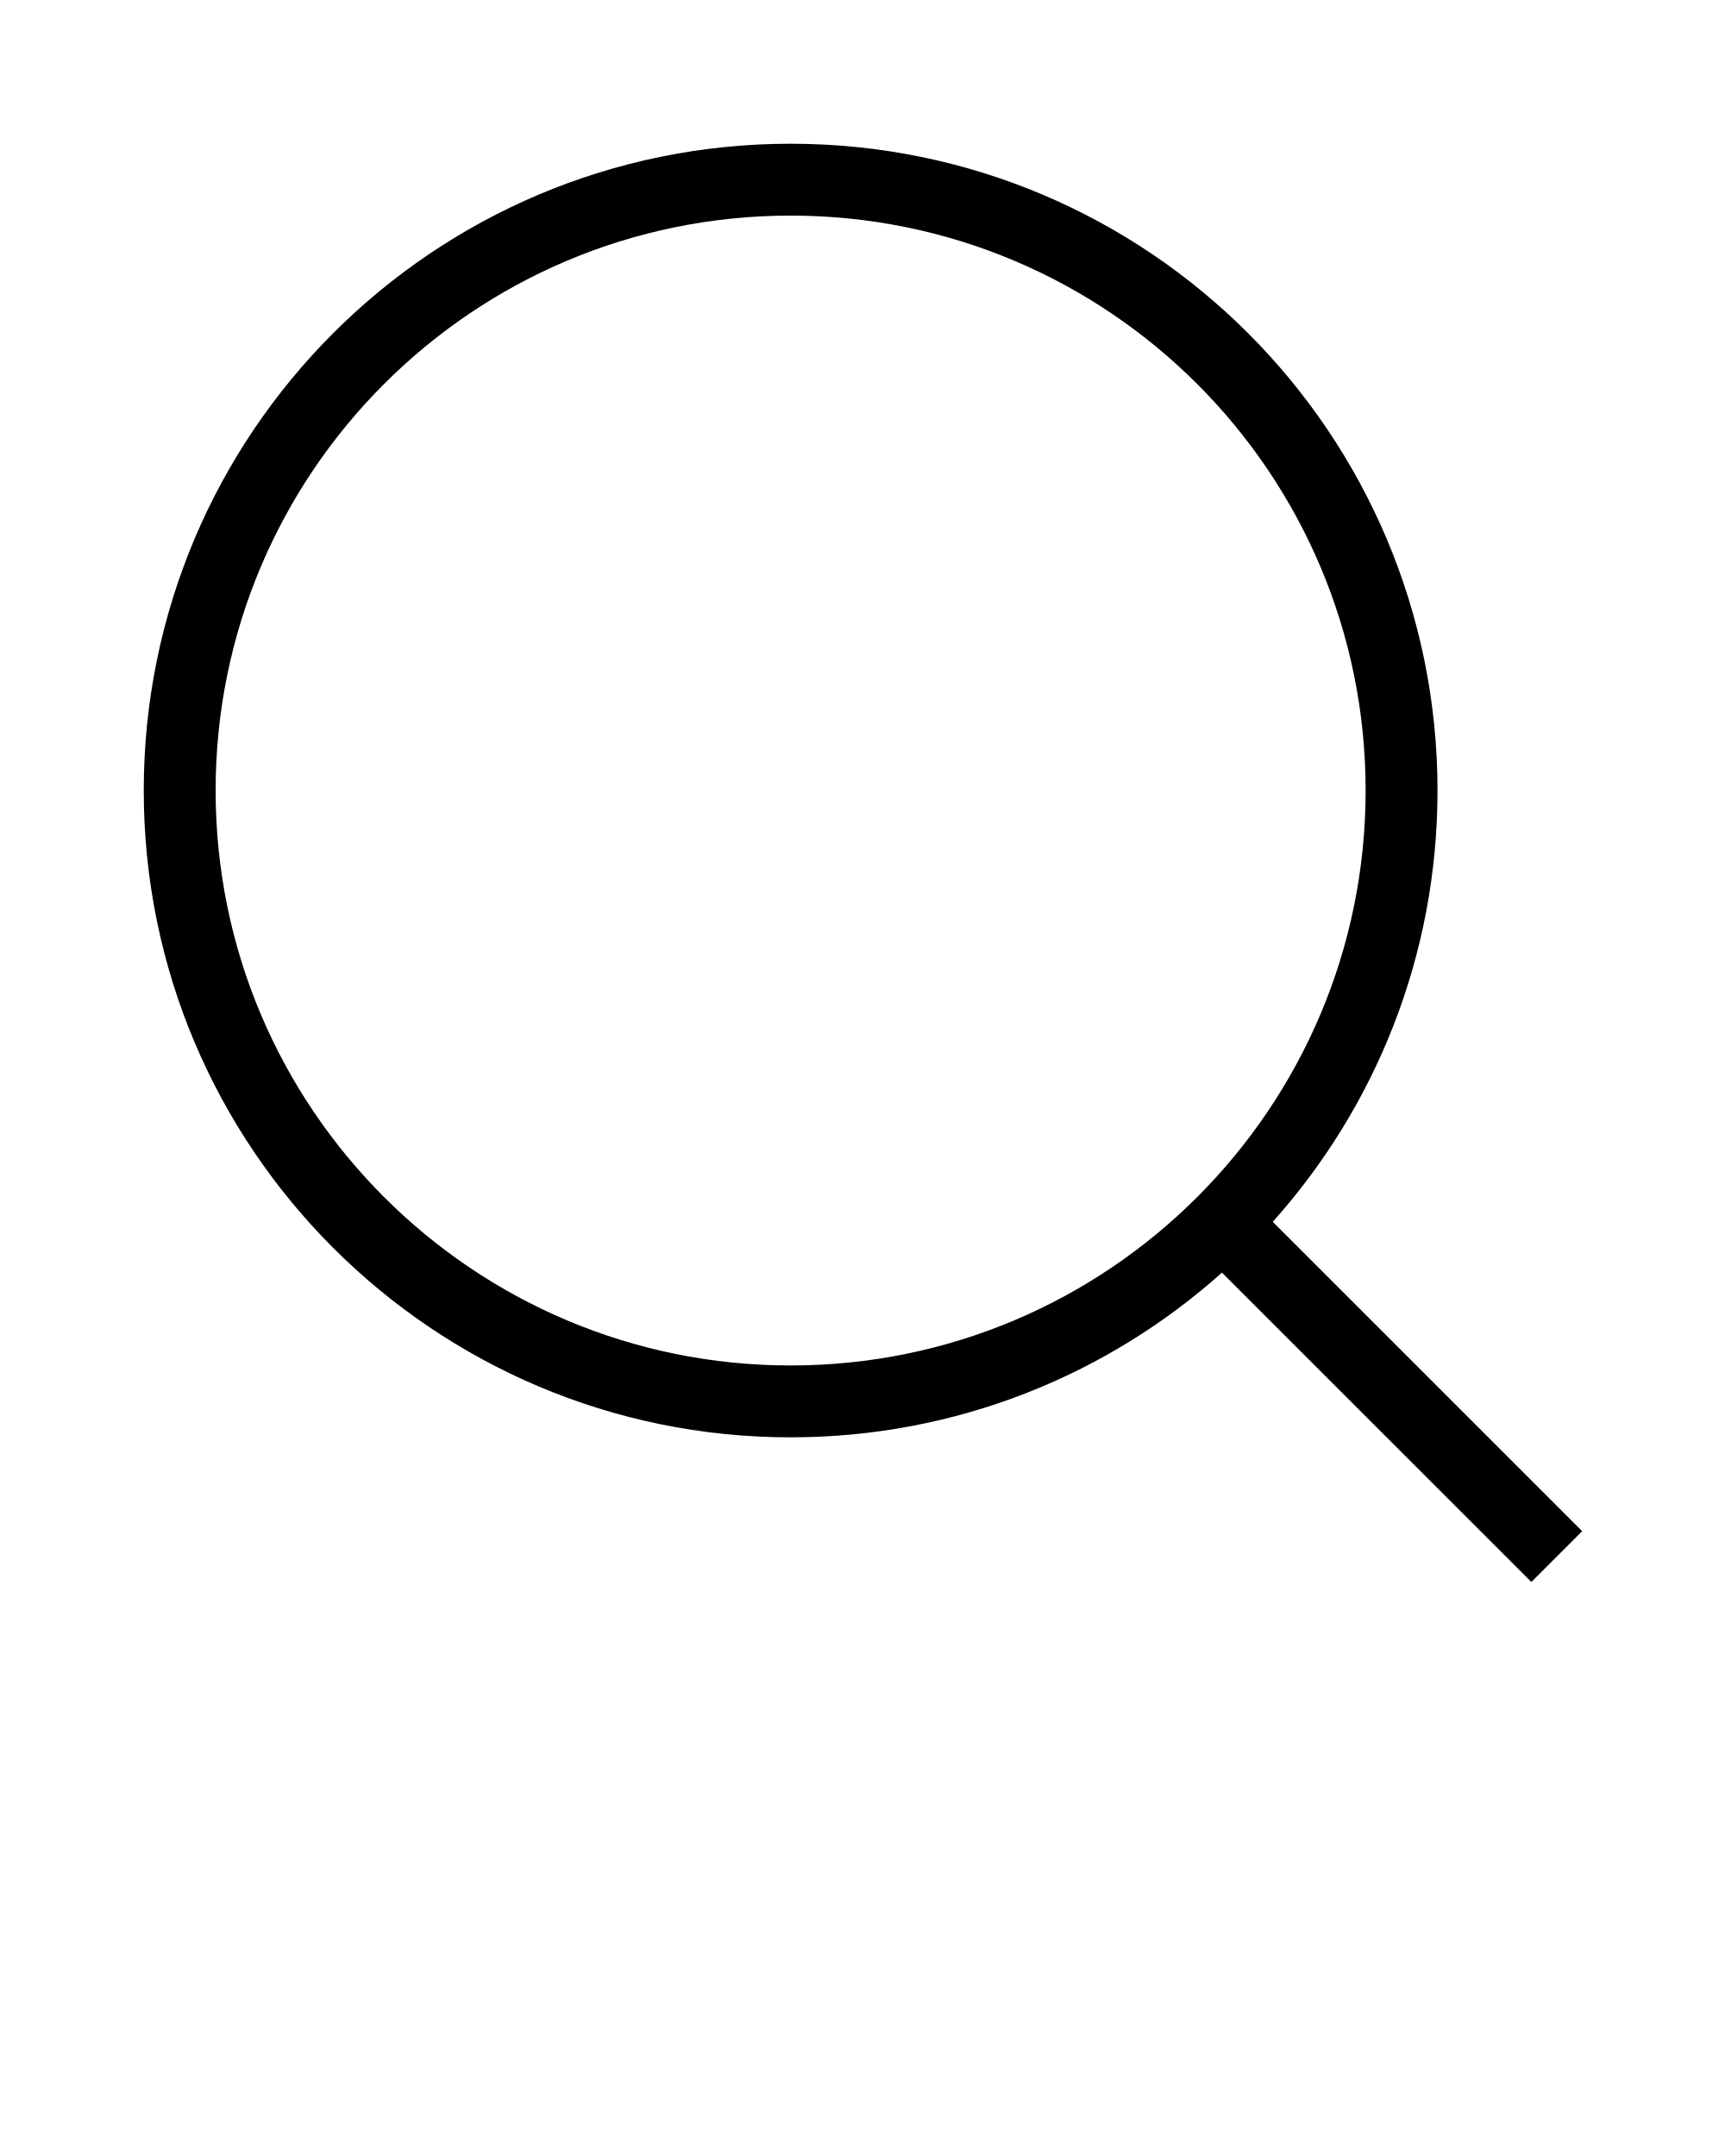
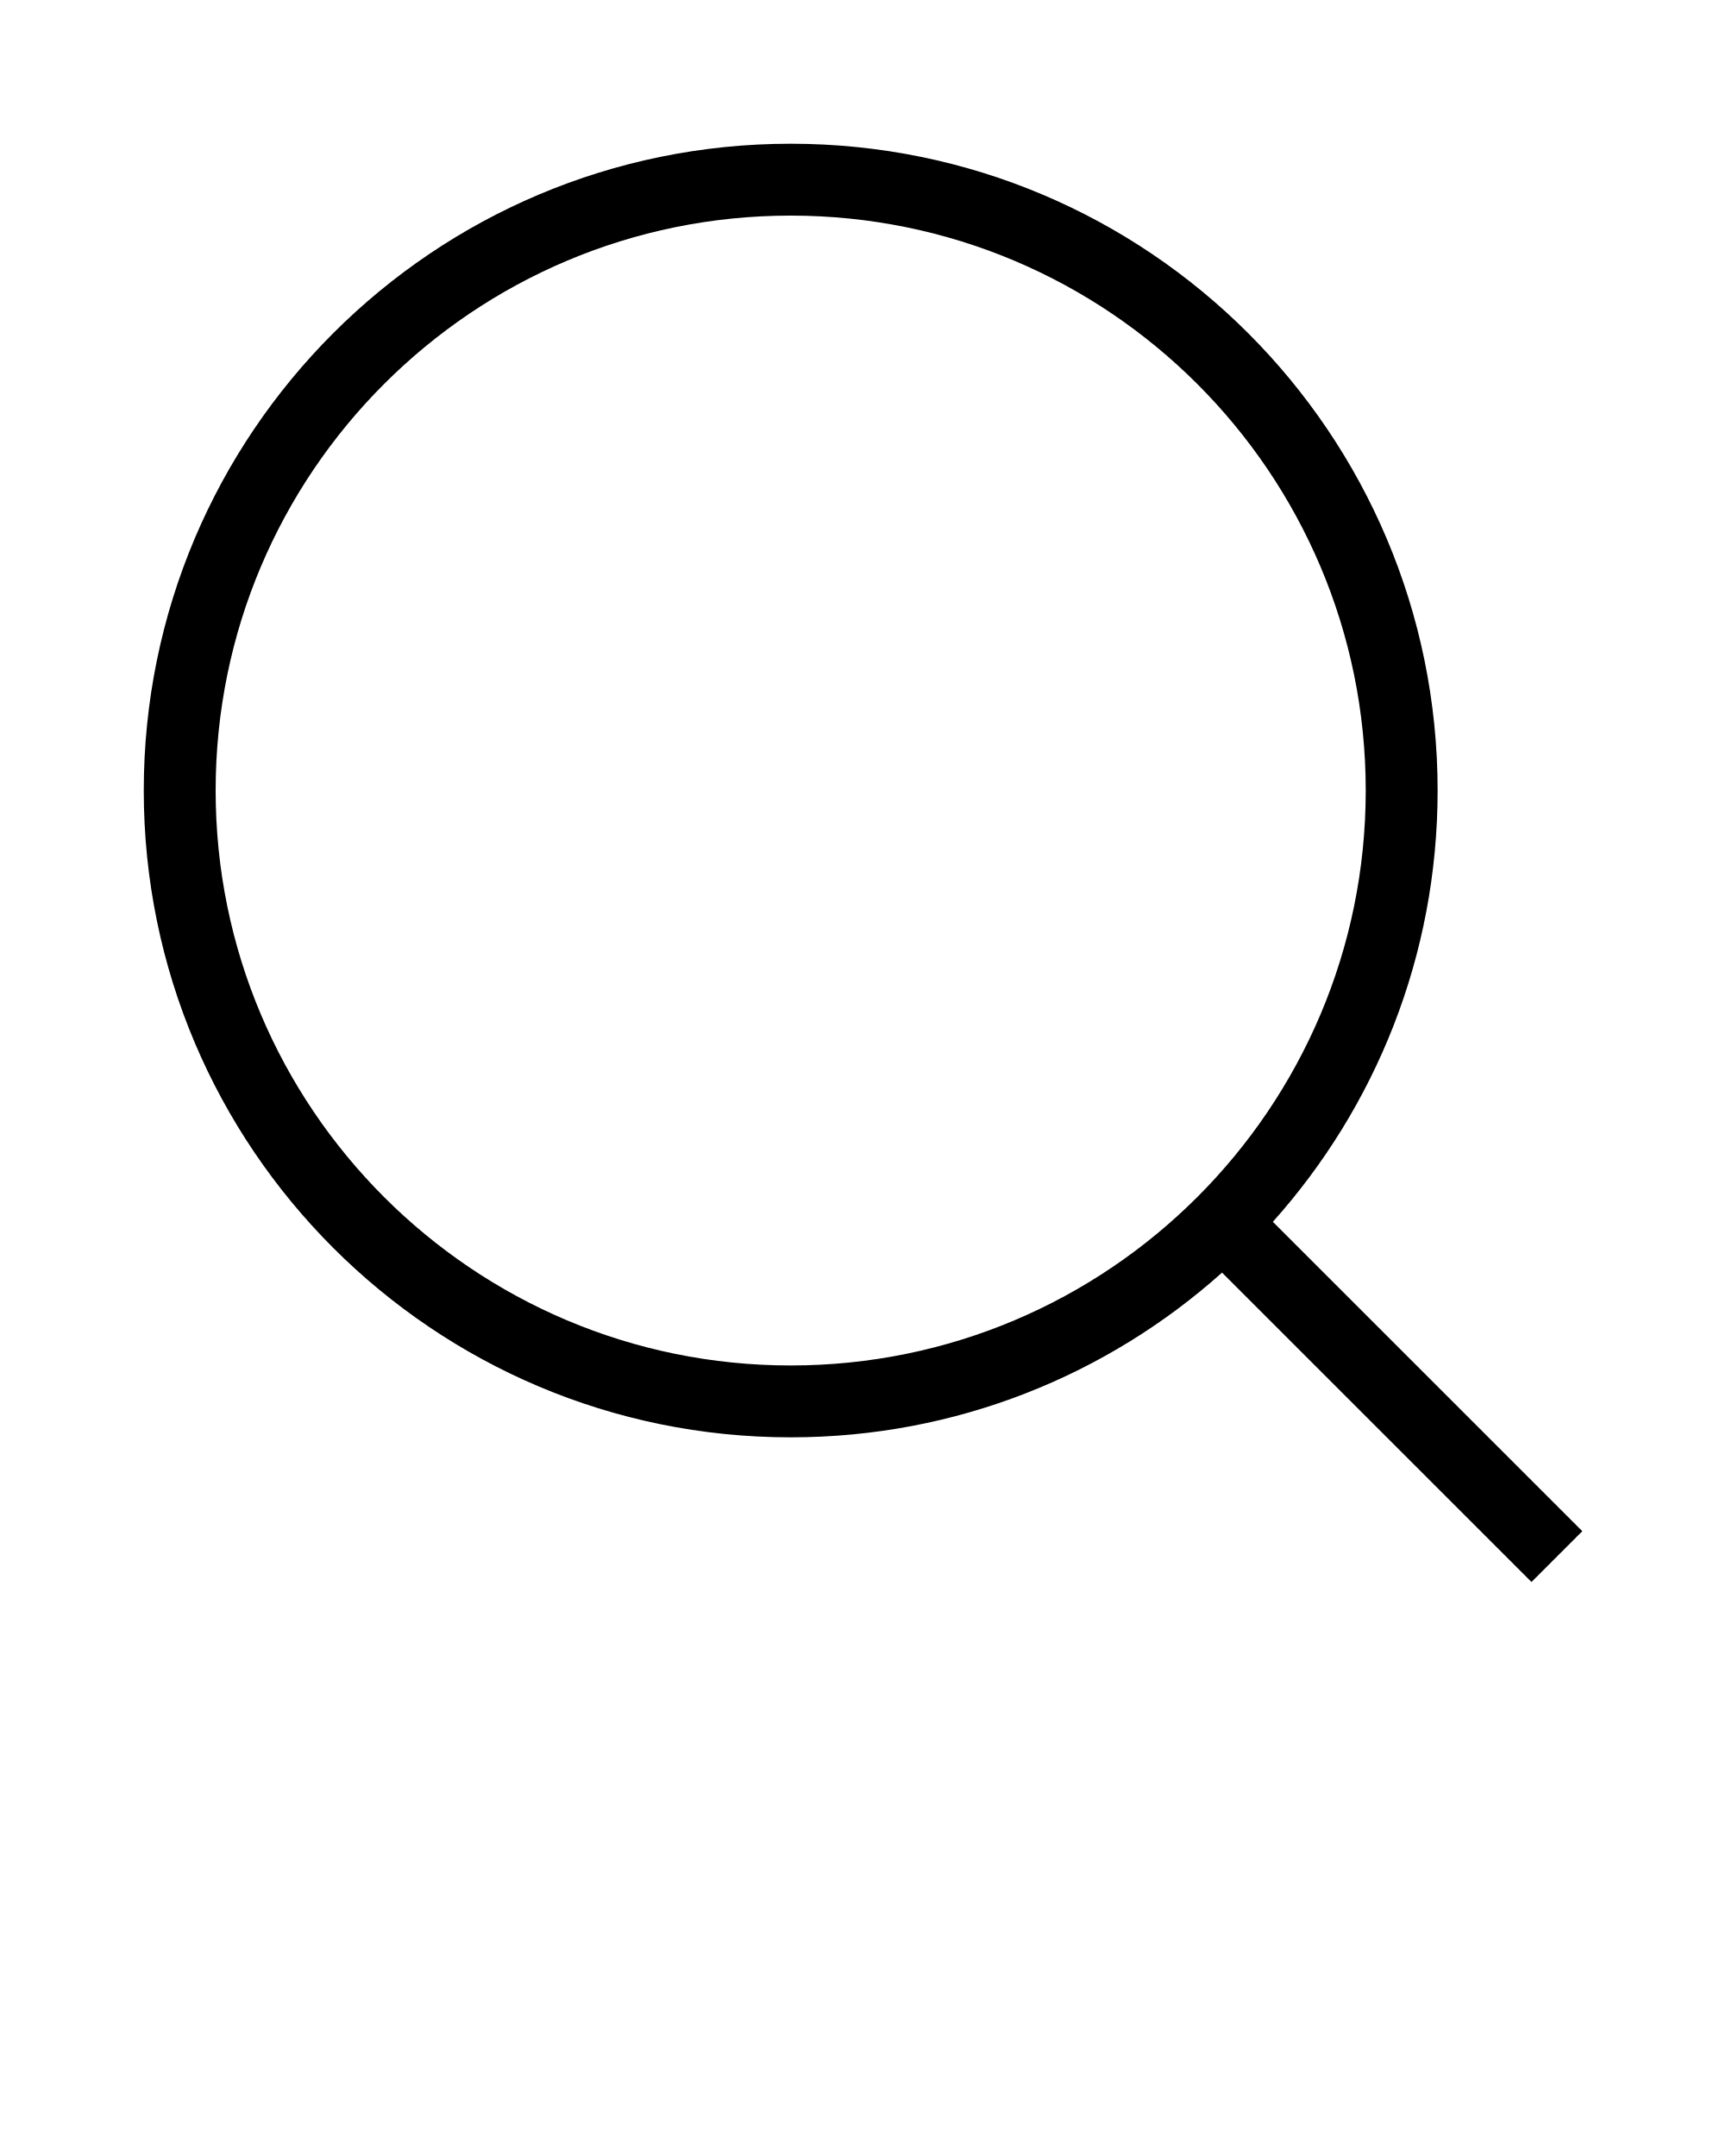
- <svg xmlns="http://www.w3.org/2000/svg" viewBox="0 0 24 30" version="1.1" x="0px" y="0px">
+ <svg xmlns="http://www.w3.org/2000/svg" viewBox="0 0 24 30" version="1.1" width="30px" x="0px" y="0px">
  <g stroke="none" stroke-width="1" fill="none" fill-rule="evenodd">
    <rect fill-rule="nonzero" x="0" y="0" width="24" height="24" />
    <path d="M17.708,17.001 L22.013,21.306 L21.306,22.013 L17.001,17.708 C15.408,19.133 13.305,20 11,20 C6.029,20 2,15.971 2,11 C2,6.029 6.029,2 11,2 C15.971,2 20,6.029 20,11 C20,13.305 19.133,15.408 17.708,17.001 Z M11,19 C15.418,19 19,15.418 19,11 C19,6.582 15.418,3 11,3 C6.582,3 3,6.582 3,11 C3,15.418 6.582,19 11,19 Z" fill="#000000" fill-rule="nonzero" />
  </g>
</svg>
